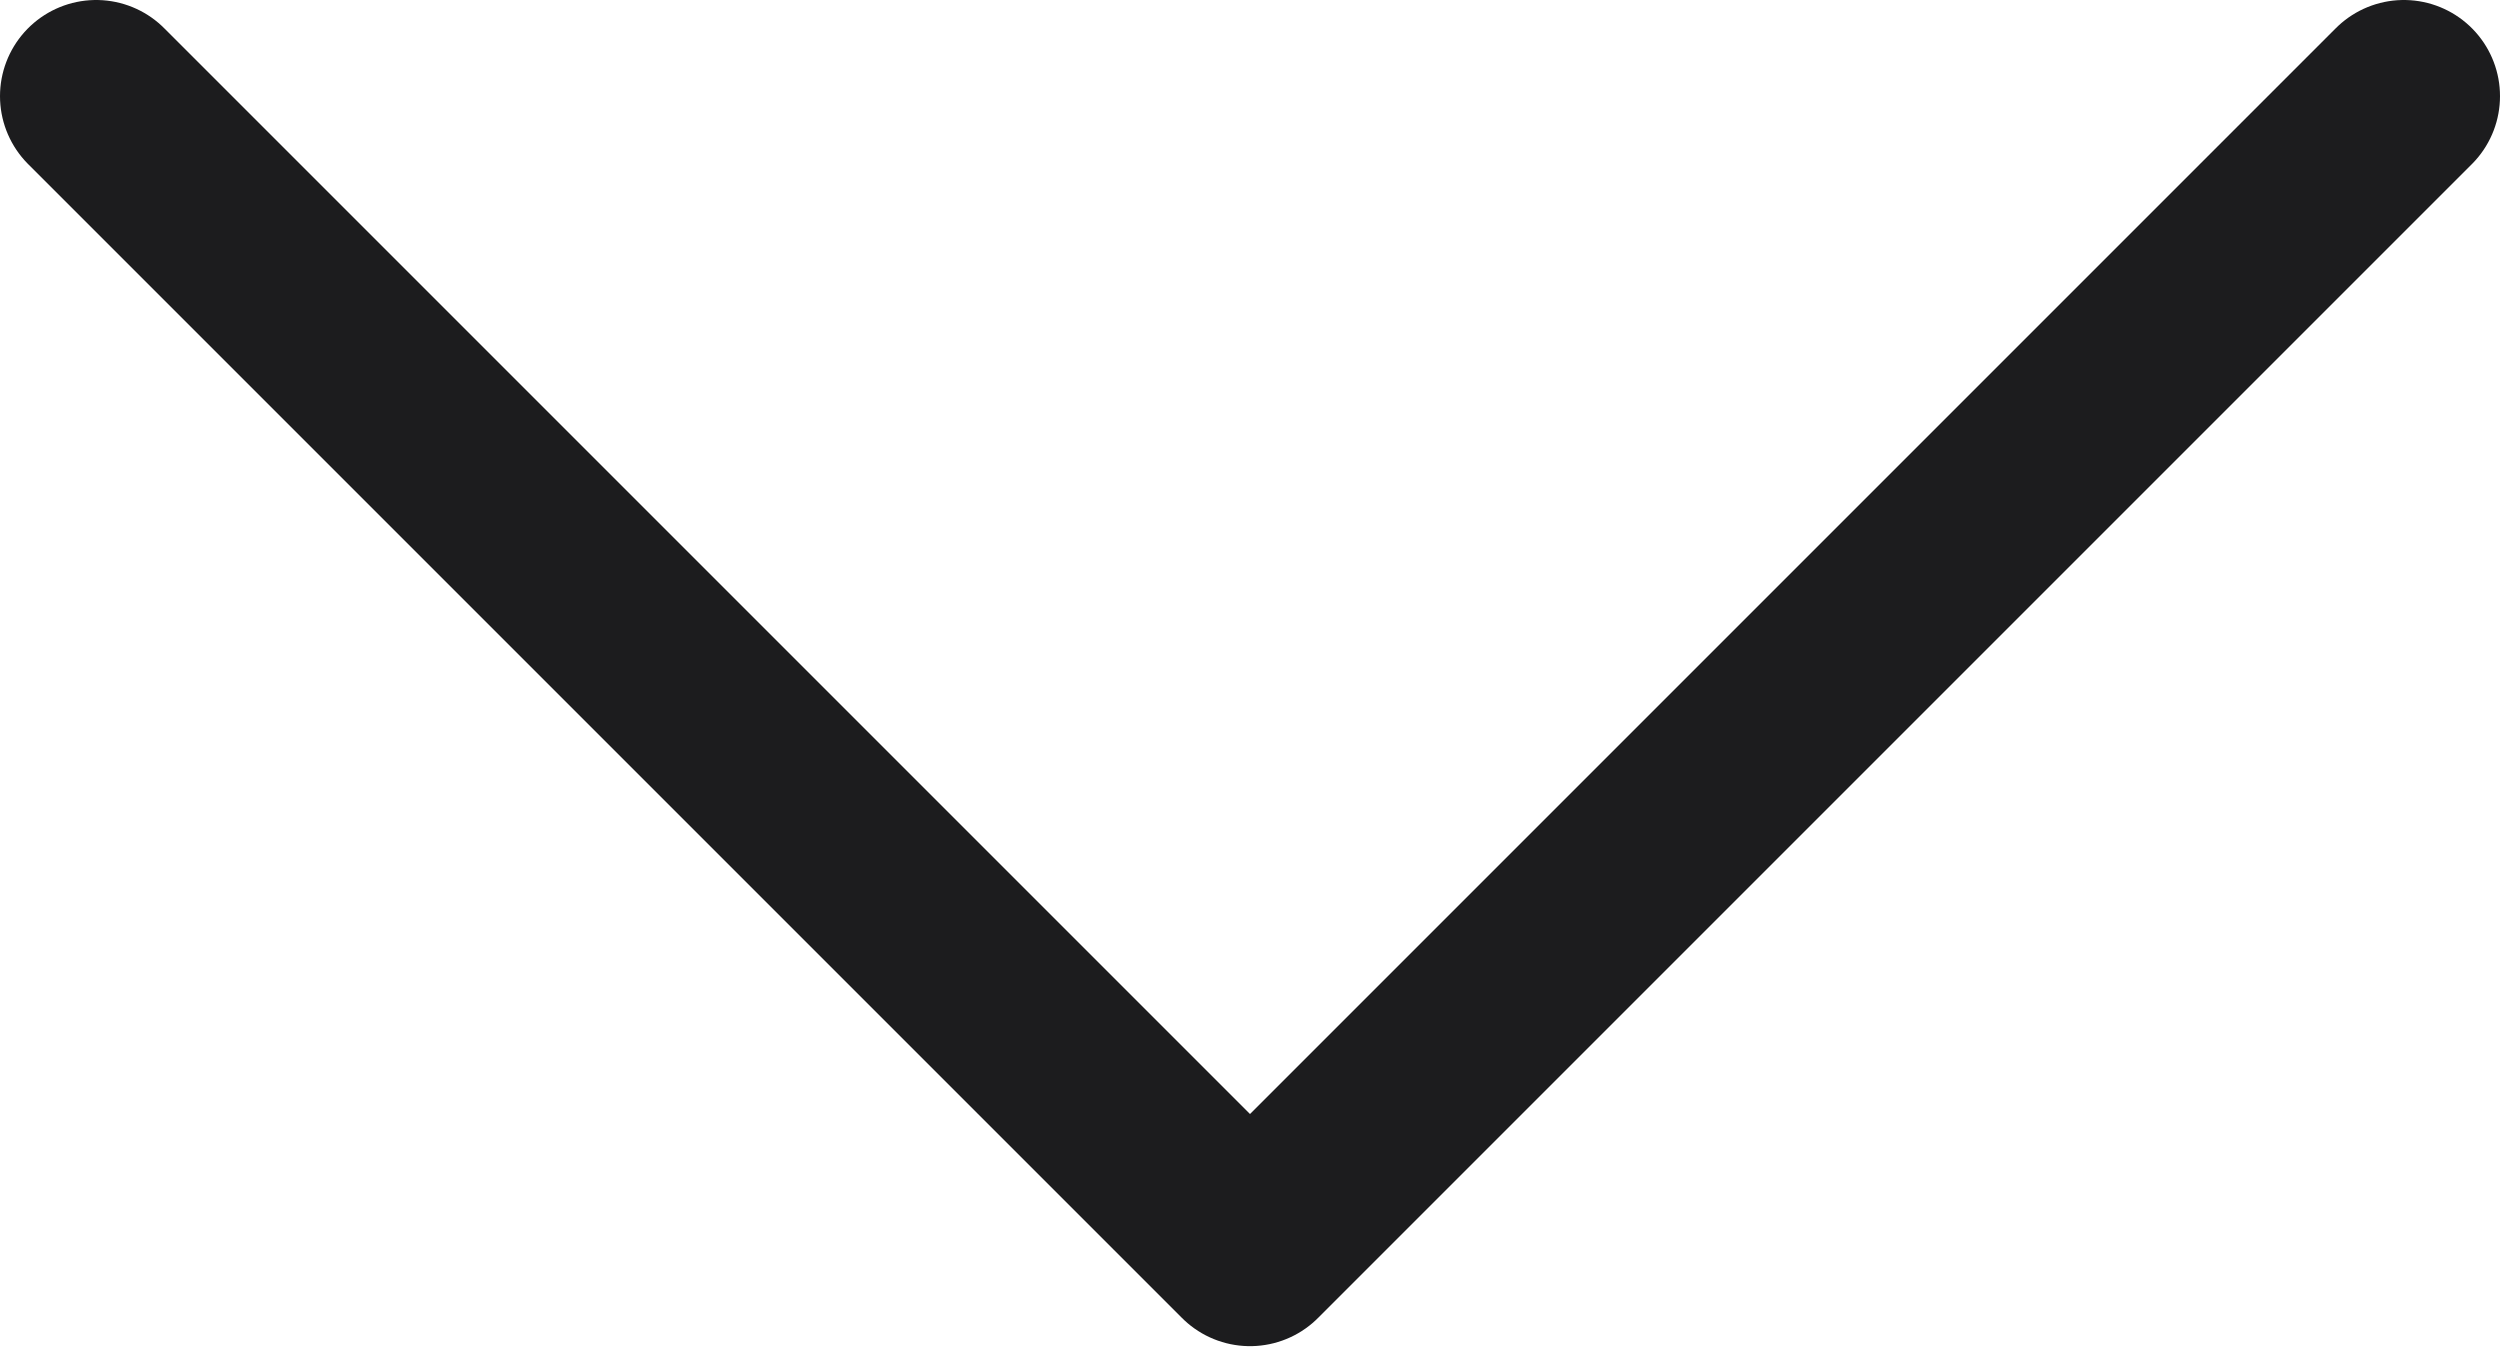
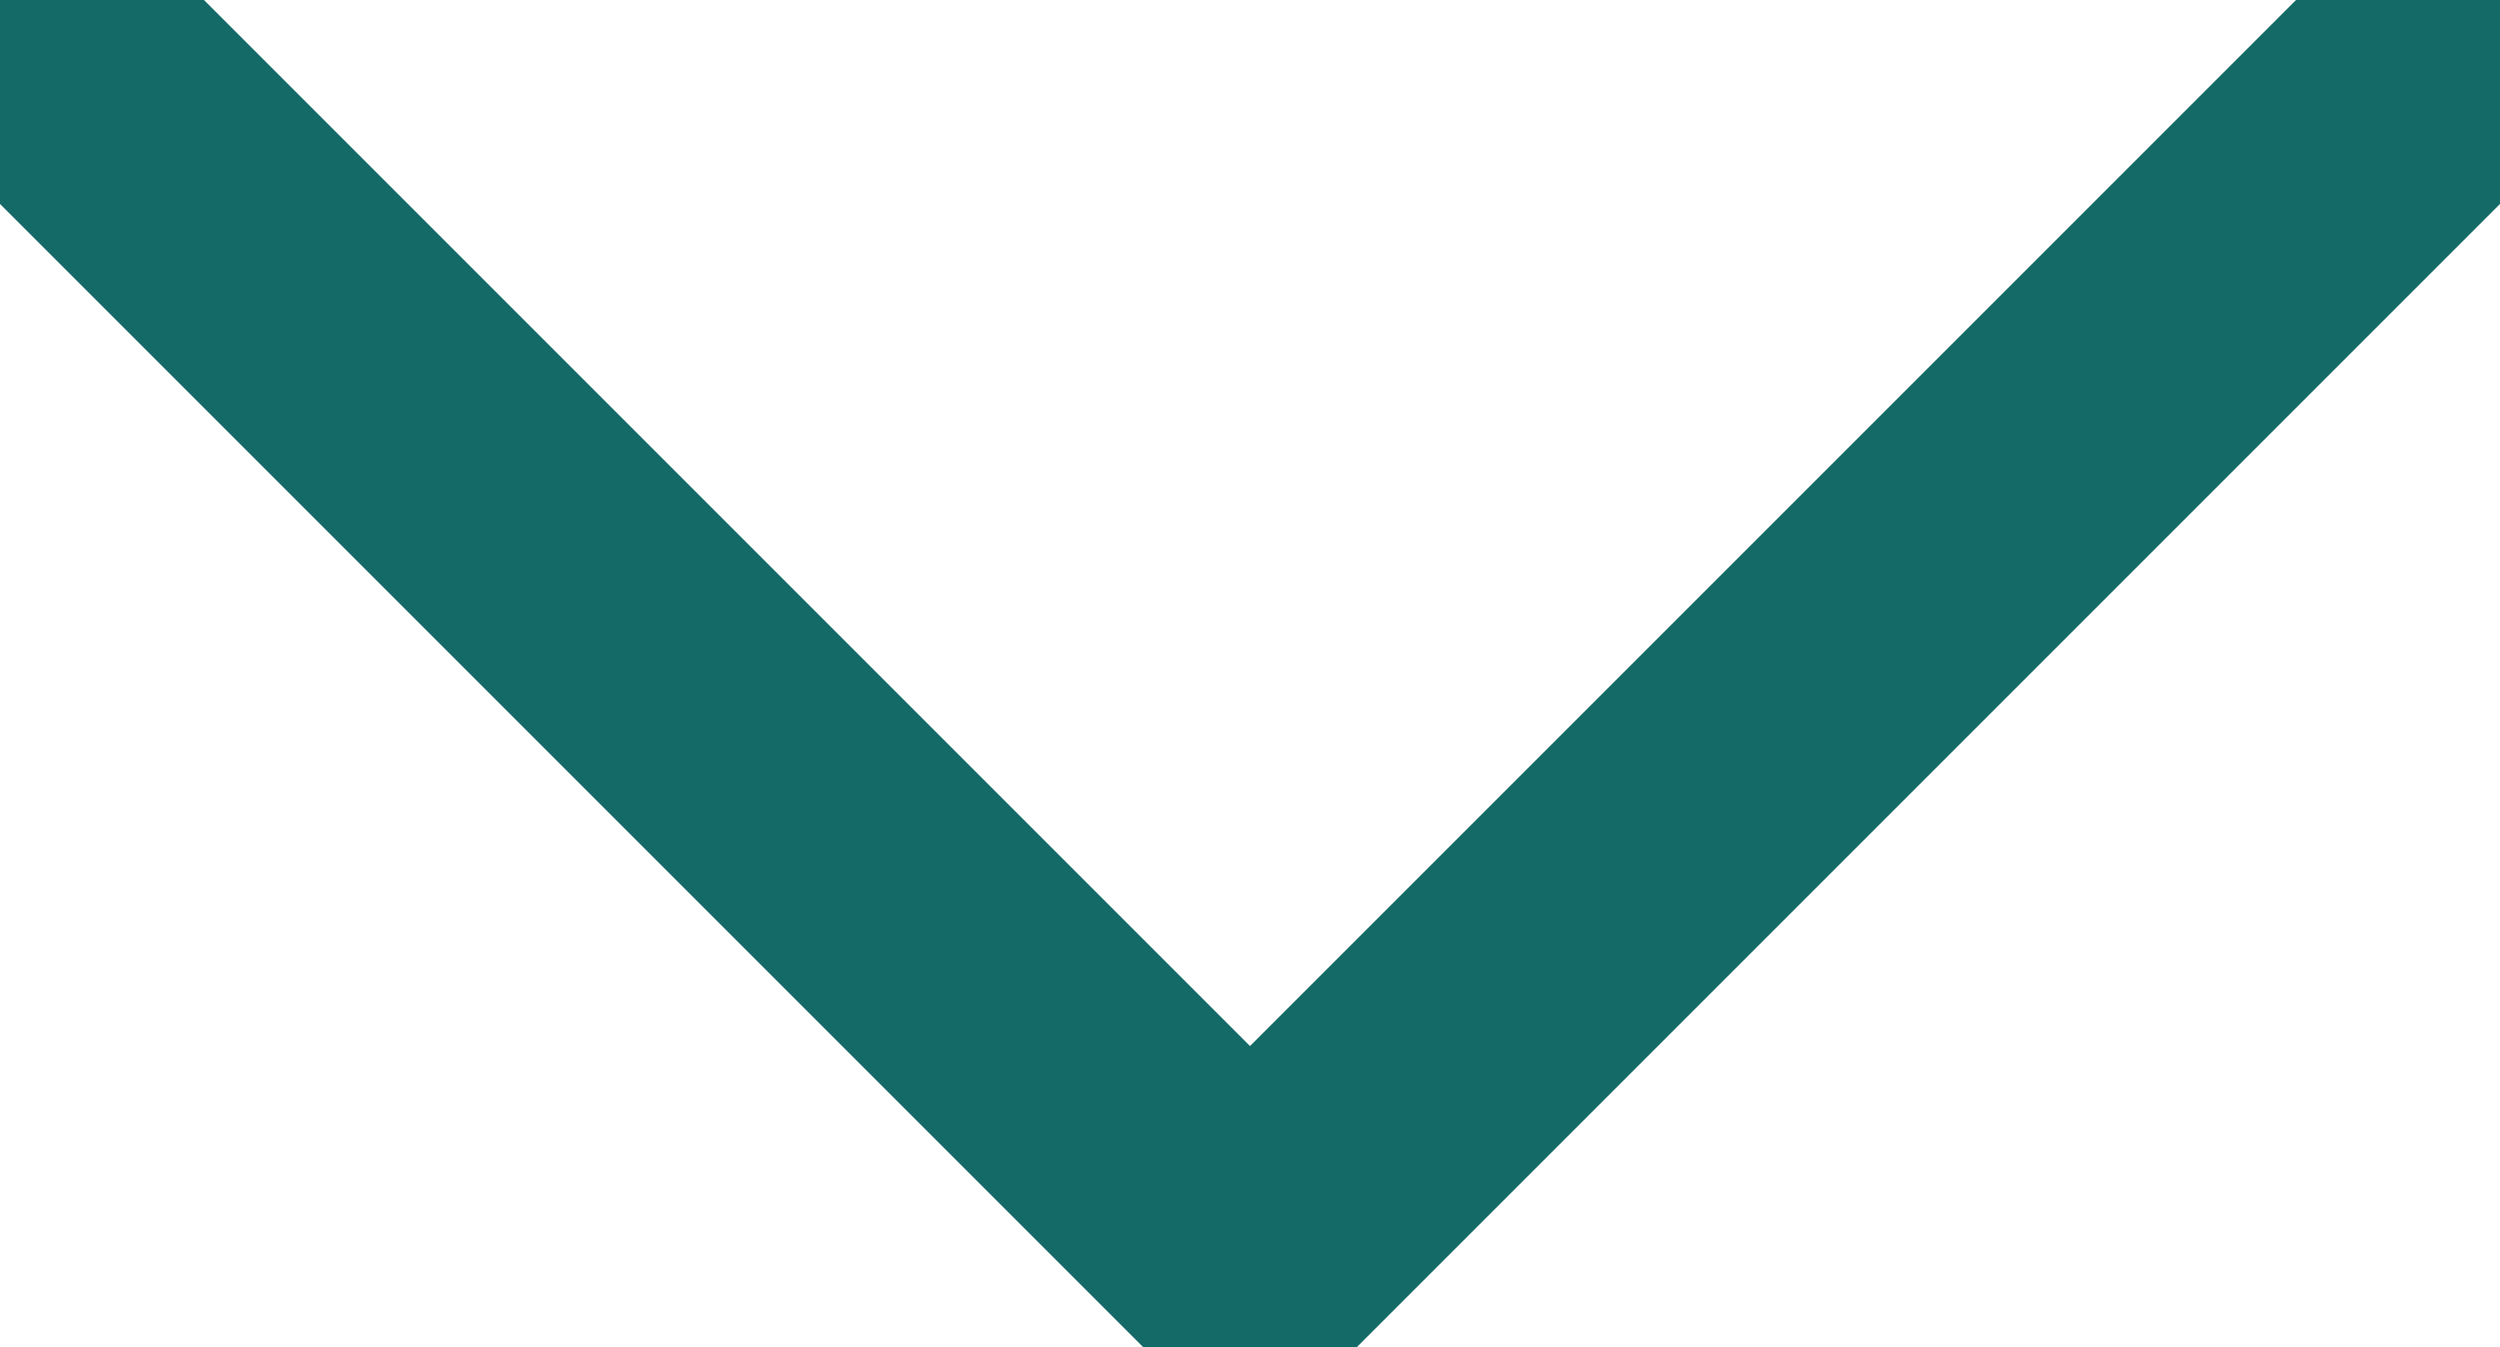
<svg xmlns="http://www.w3.org/2000/svg" width="26" height="14" viewBox="0 0 26 14" fill="none">
-   <path d="M1 1L13 13L25 1" stroke="#1C1C1E" stroke-width="2" stroke-linecap="round" stroke-linejoin="round" />
+   <path d="M1 1L13 13L25 1" stroke="#146A67" stroke-width="3" stroke-linecap="round" stroke-linejoin="round" />
</svg>
